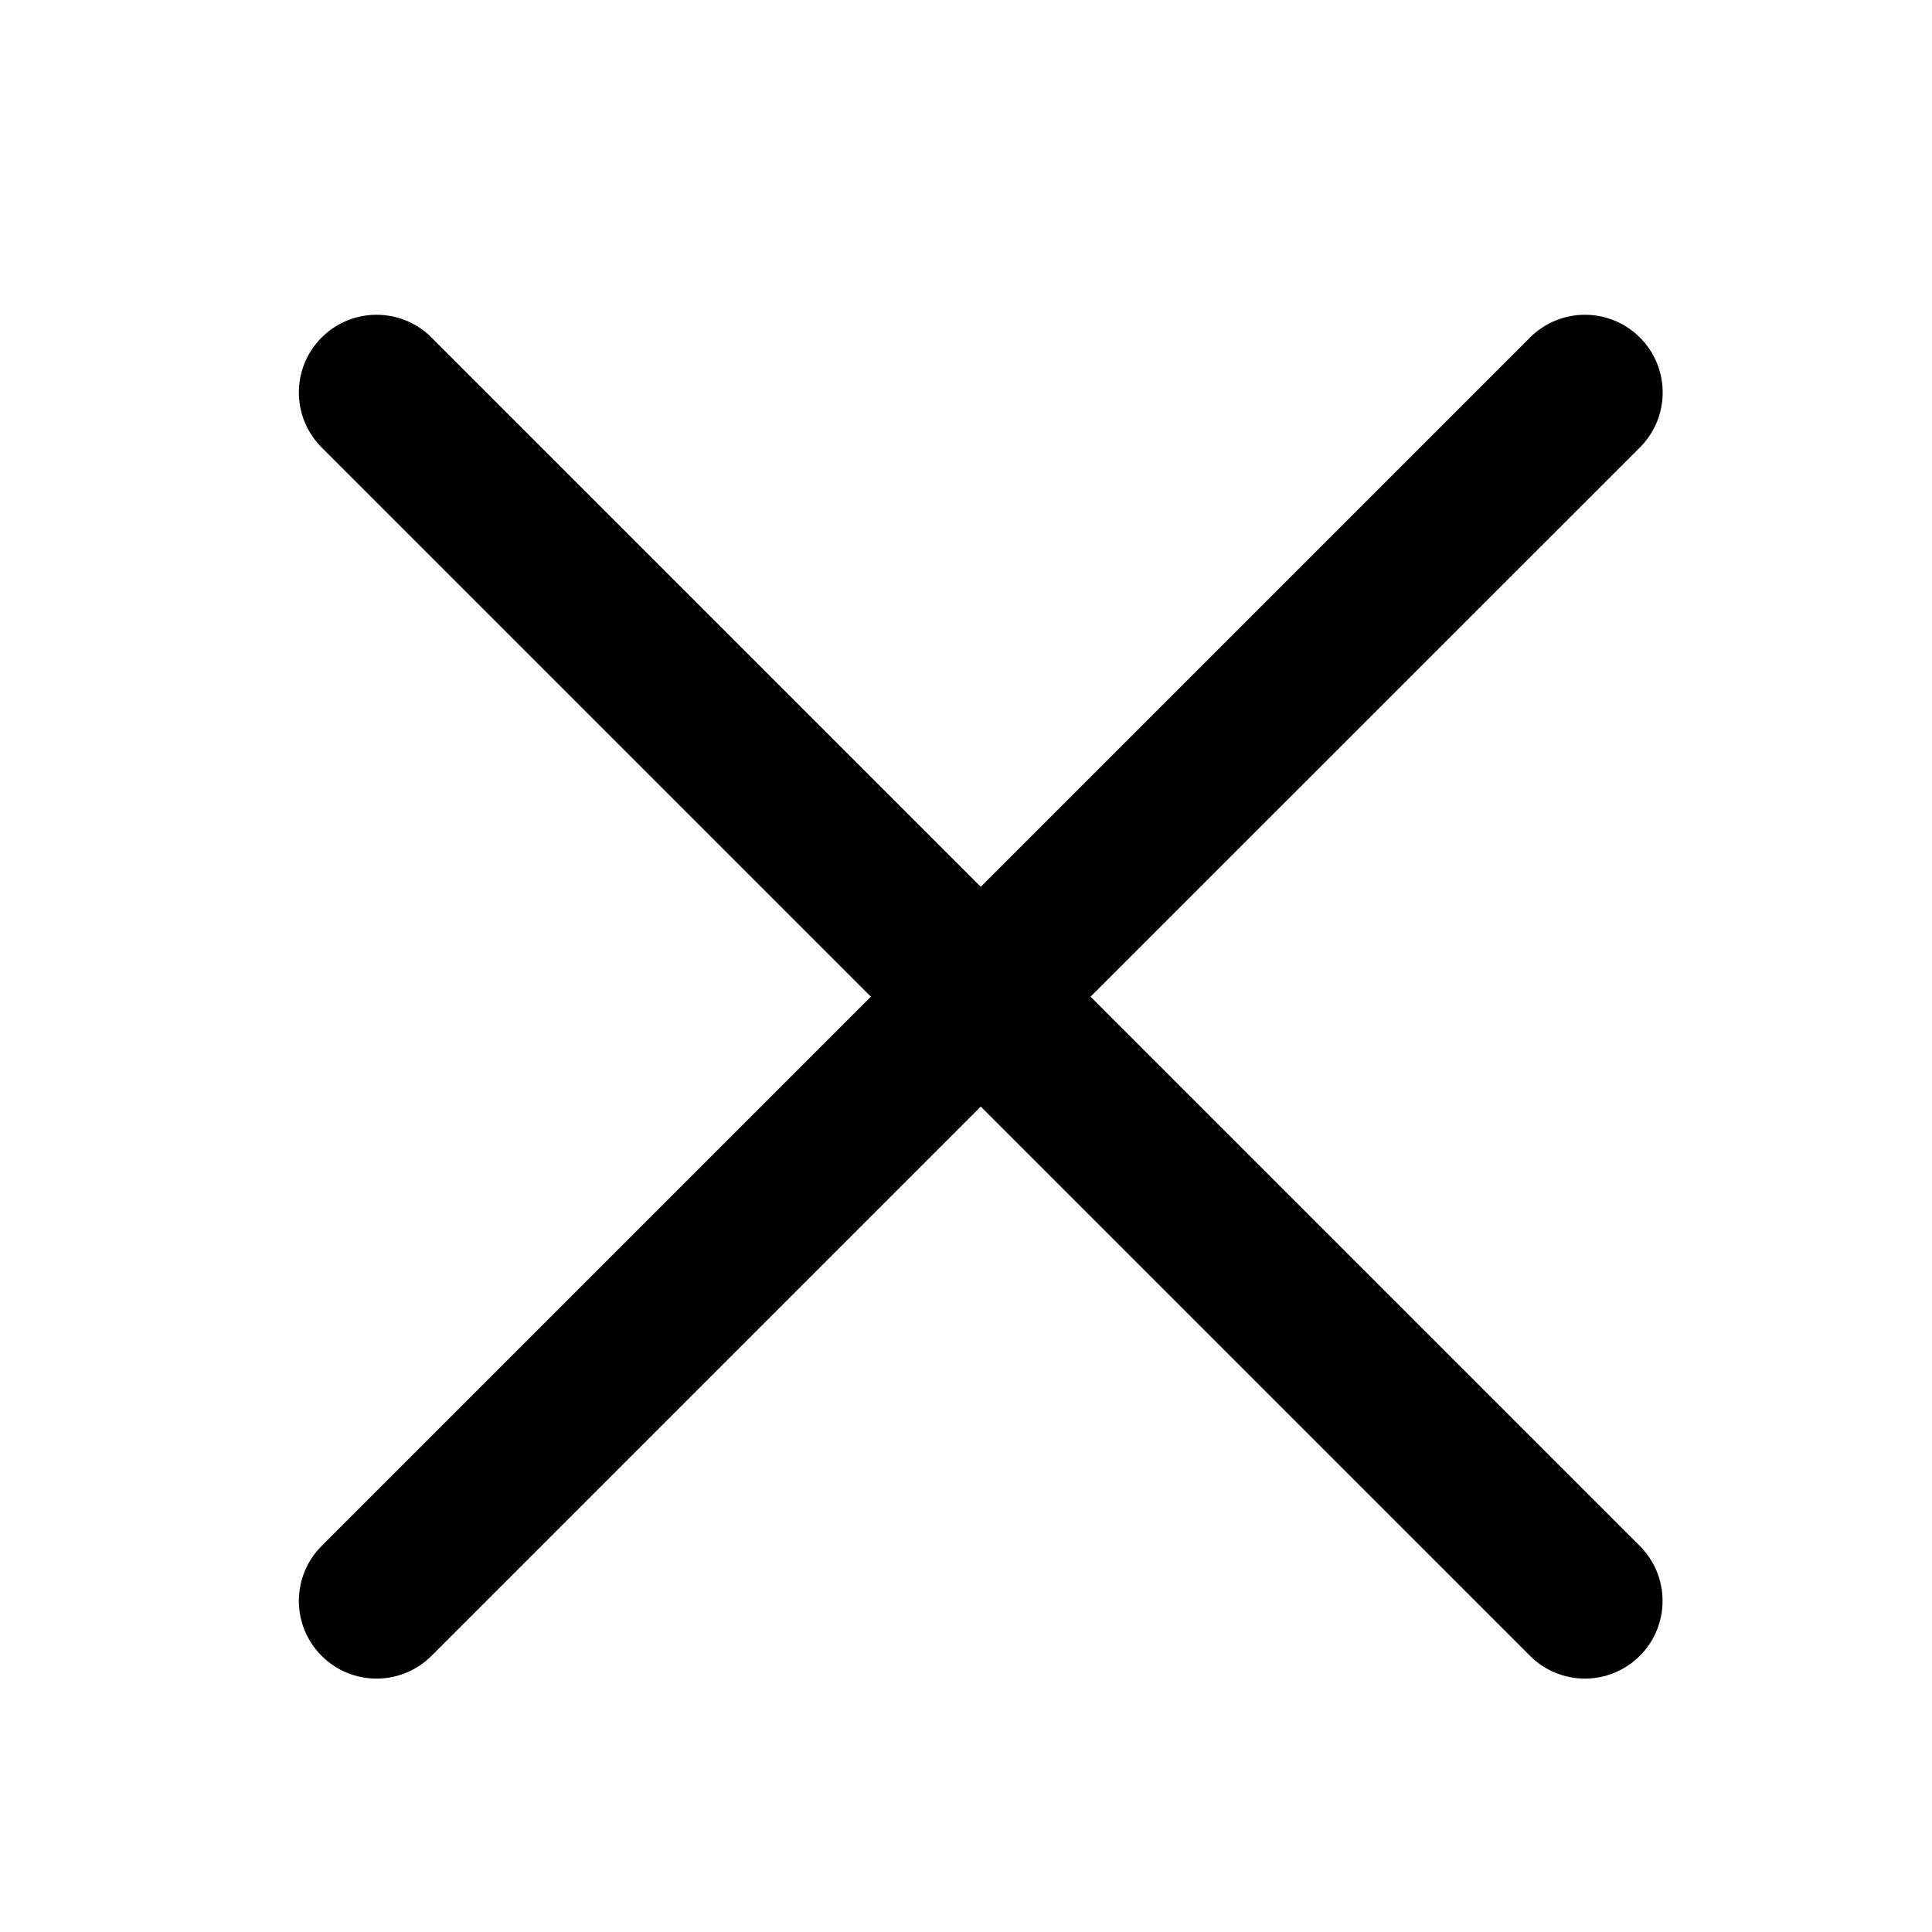
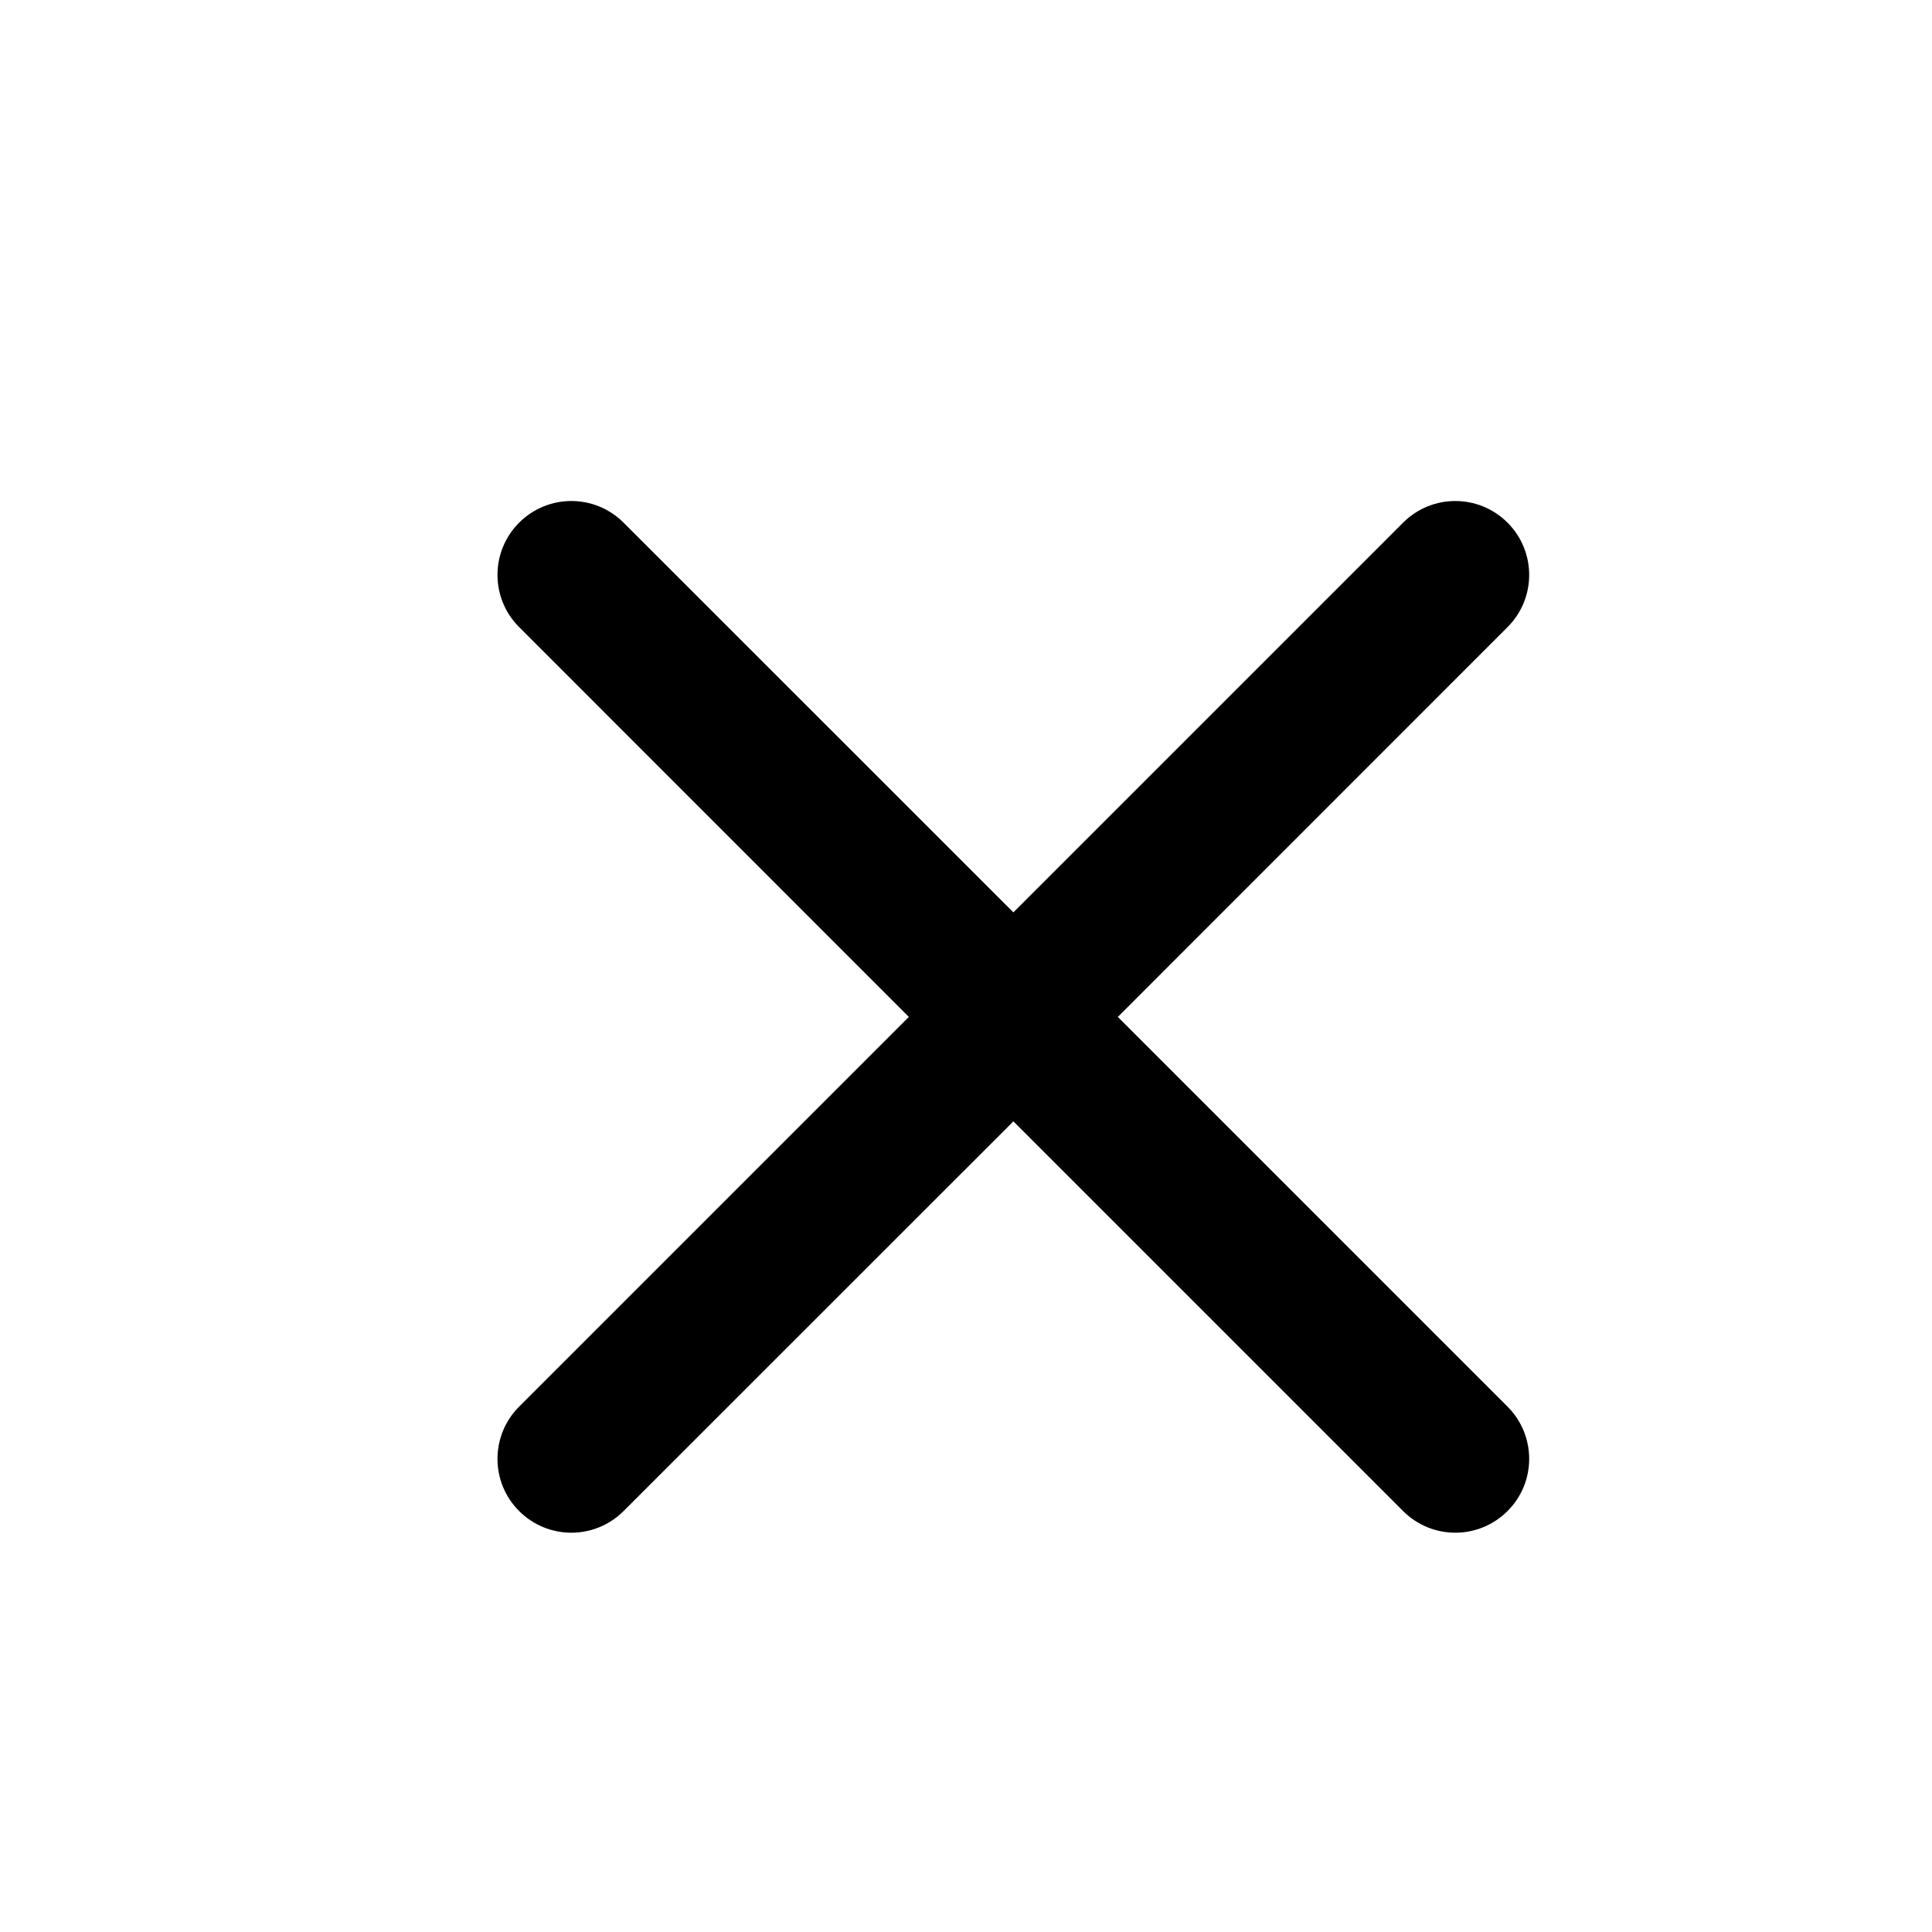
<svg xmlns="http://www.w3.org/2000/svg" width="17" height="17" viewBox="0 0 17 17" fill="none">
-   <mask id="mask0_102_228" style="mask-type:alpha" maskUnits="userSpaceOnUse" x="0" y="0" width="17" height="17">
-     <rect x="0.63" y="0.77" width="16" height="16" fill="#DCDCDC" />
-   </mask>
-   <g mask="url(#mask0_102_228)">
-     <path d="M3.797 2.97C3.53 2.703 3.097 2.703 2.83 2.97C2.563 3.237 2.563 3.67 2.83 3.937L7.663 8.77L2.83 13.603C2.563 13.87 2.563 14.303 2.83 14.57C3.097 14.837 3.53 14.837 3.797 14.57L8.63 9.737L13.463 14.57C13.73 14.837 14.162 14.837 14.429 14.57C14.696 14.303 14.696 13.87 14.429 13.603L9.596 8.77L14.43 3.937C14.697 3.67 14.697 3.237 14.43 2.97C14.163 2.703 13.73 2.703 13.463 2.97L8.63 7.803L3.797 2.97Z" fill="black" />
-   </g>
+   <path d="M5.487 4.599C5.233 4.345 4.822 4.345 4.568 4.599C4.314 4.853 4.314 5.264 4.568 5.518L7.997 8.948L4.568 12.377C4.314 12.631 4.314 13.043 4.568 13.296C4.822 13.55 5.233 13.55 5.487 13.296L8.917 9.867L12.346 13.296C12.6 13.55 13.011 13.55 13.265 13.296C13.519 13.043 13.519 12.631 13.265 12.377L9.836 8.948L13.265 5.518C13.519 5.265 13.519 4.853 13.265 4.599C13.011 4.345 12.6 4.345 12.346 4.599L8.917 8.028L5.487 4.599Z" fill="black" />
</svg>
